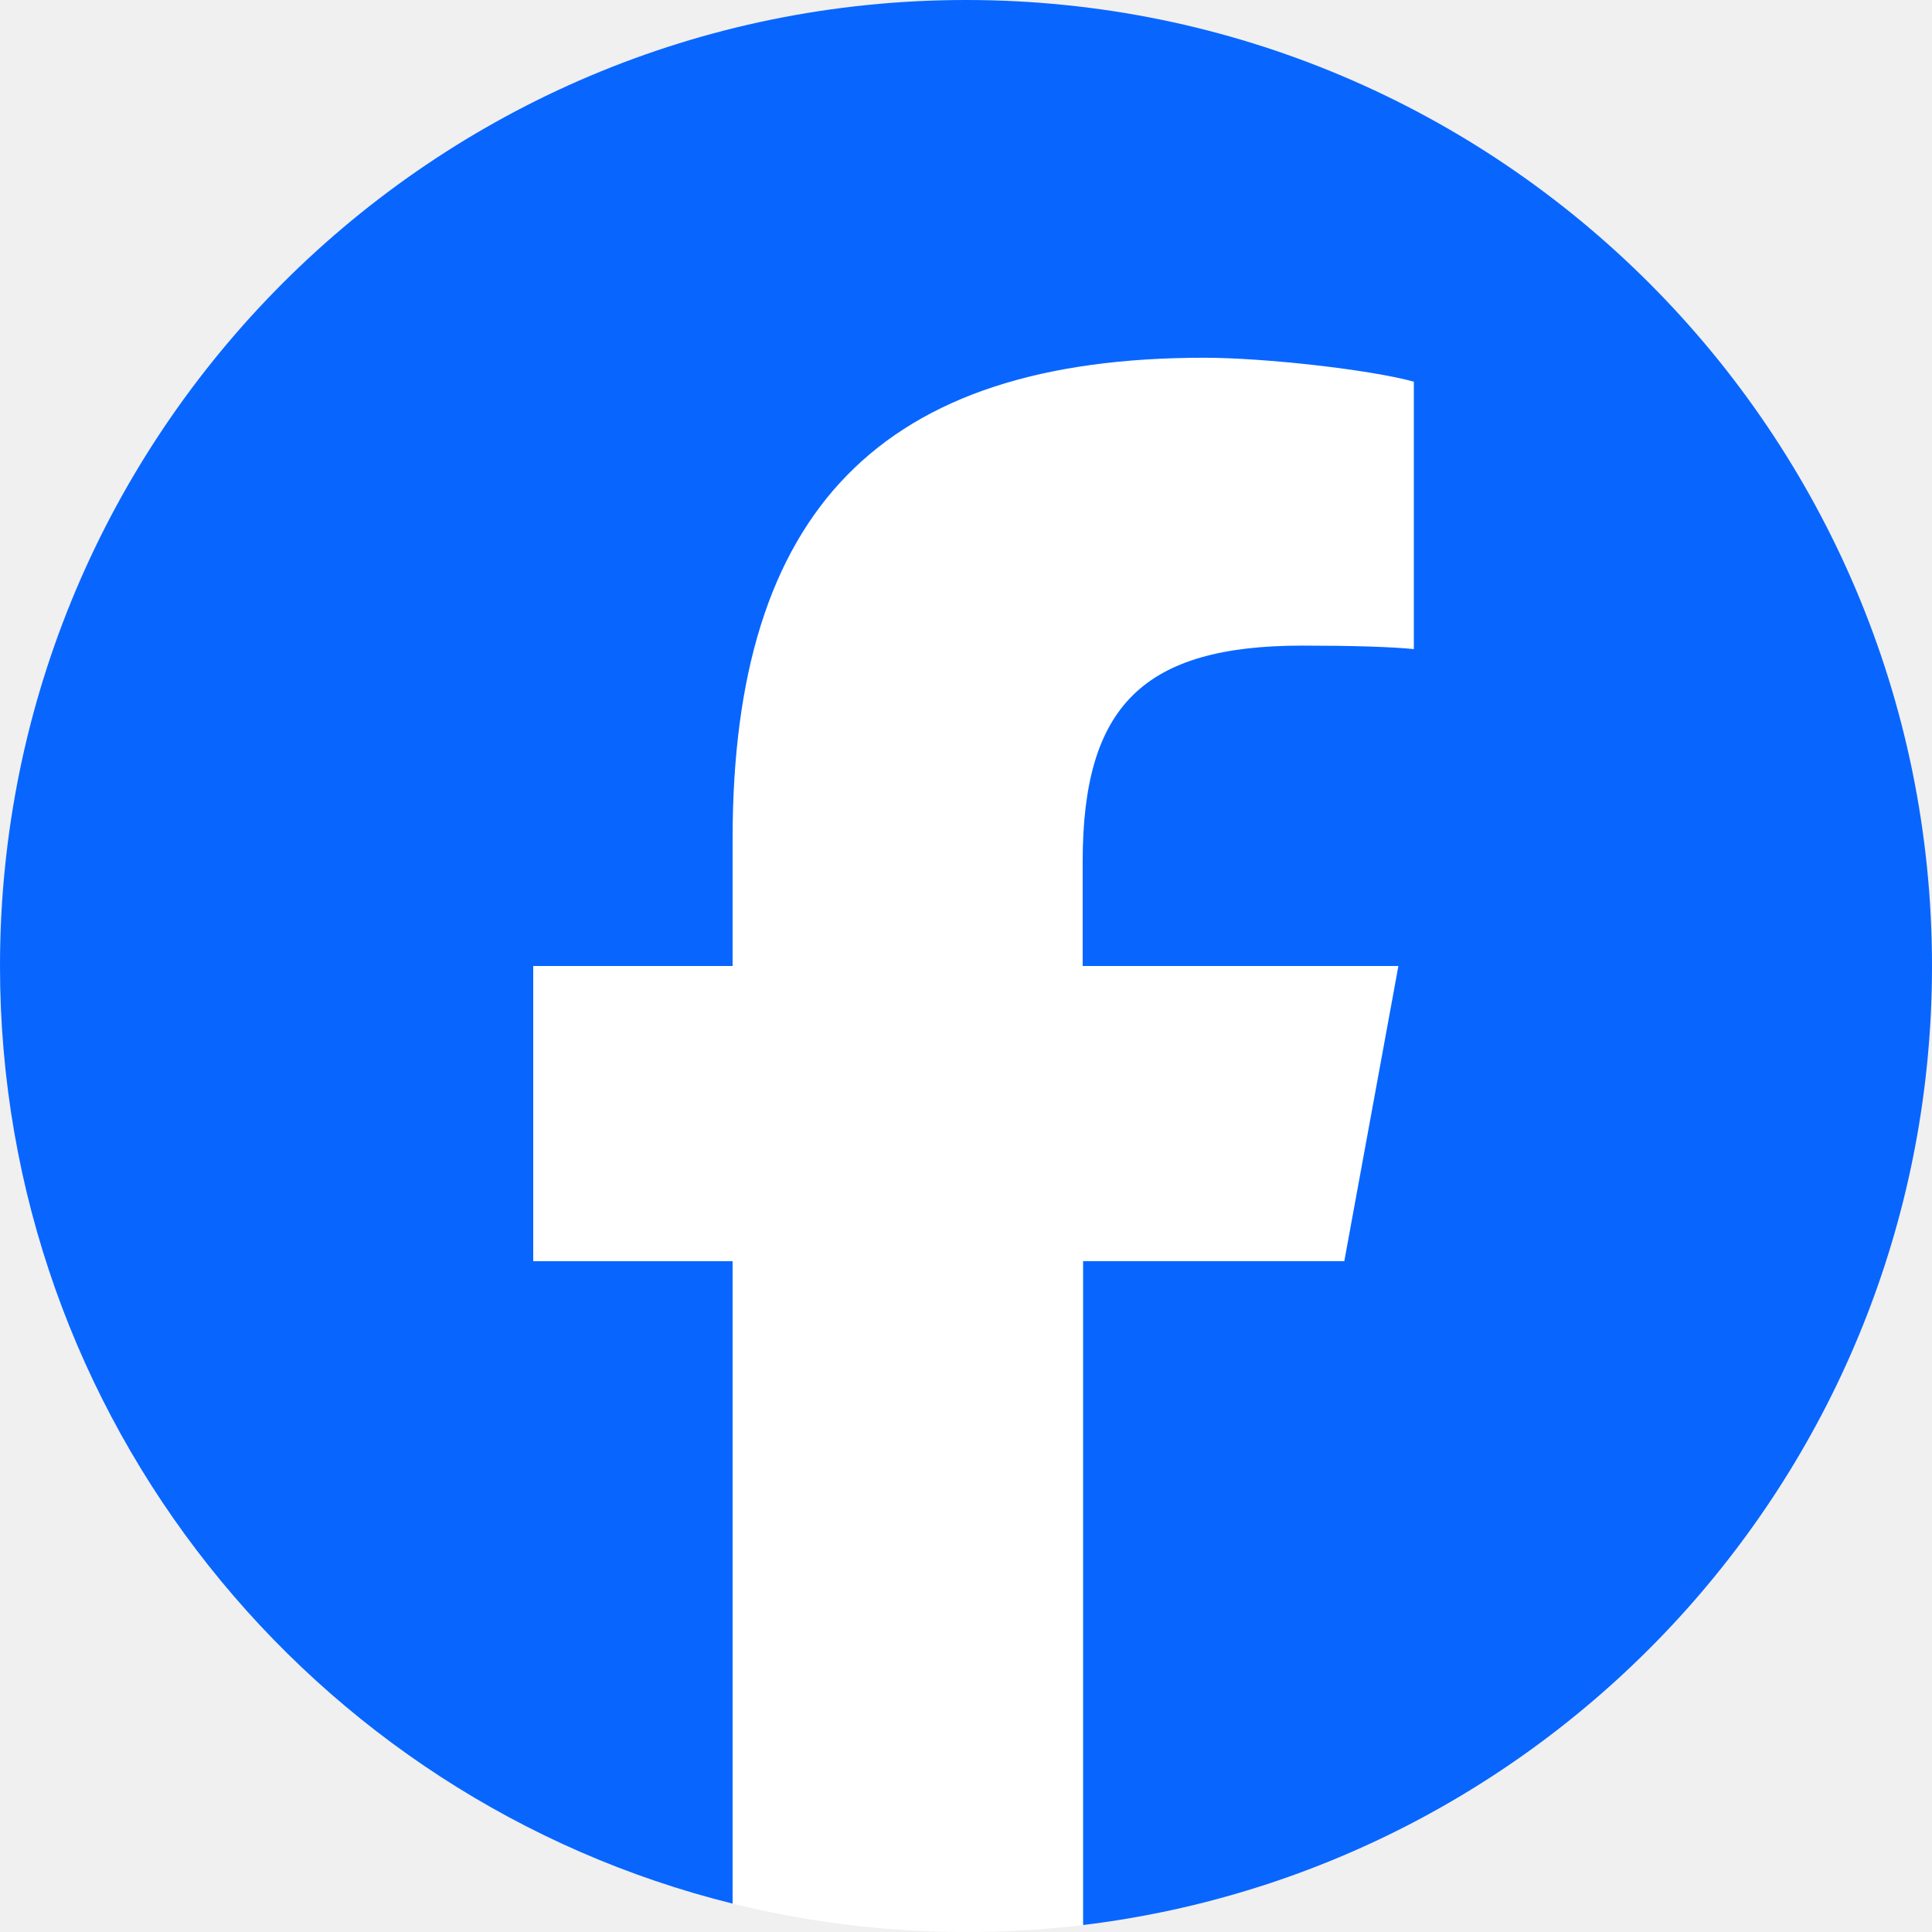
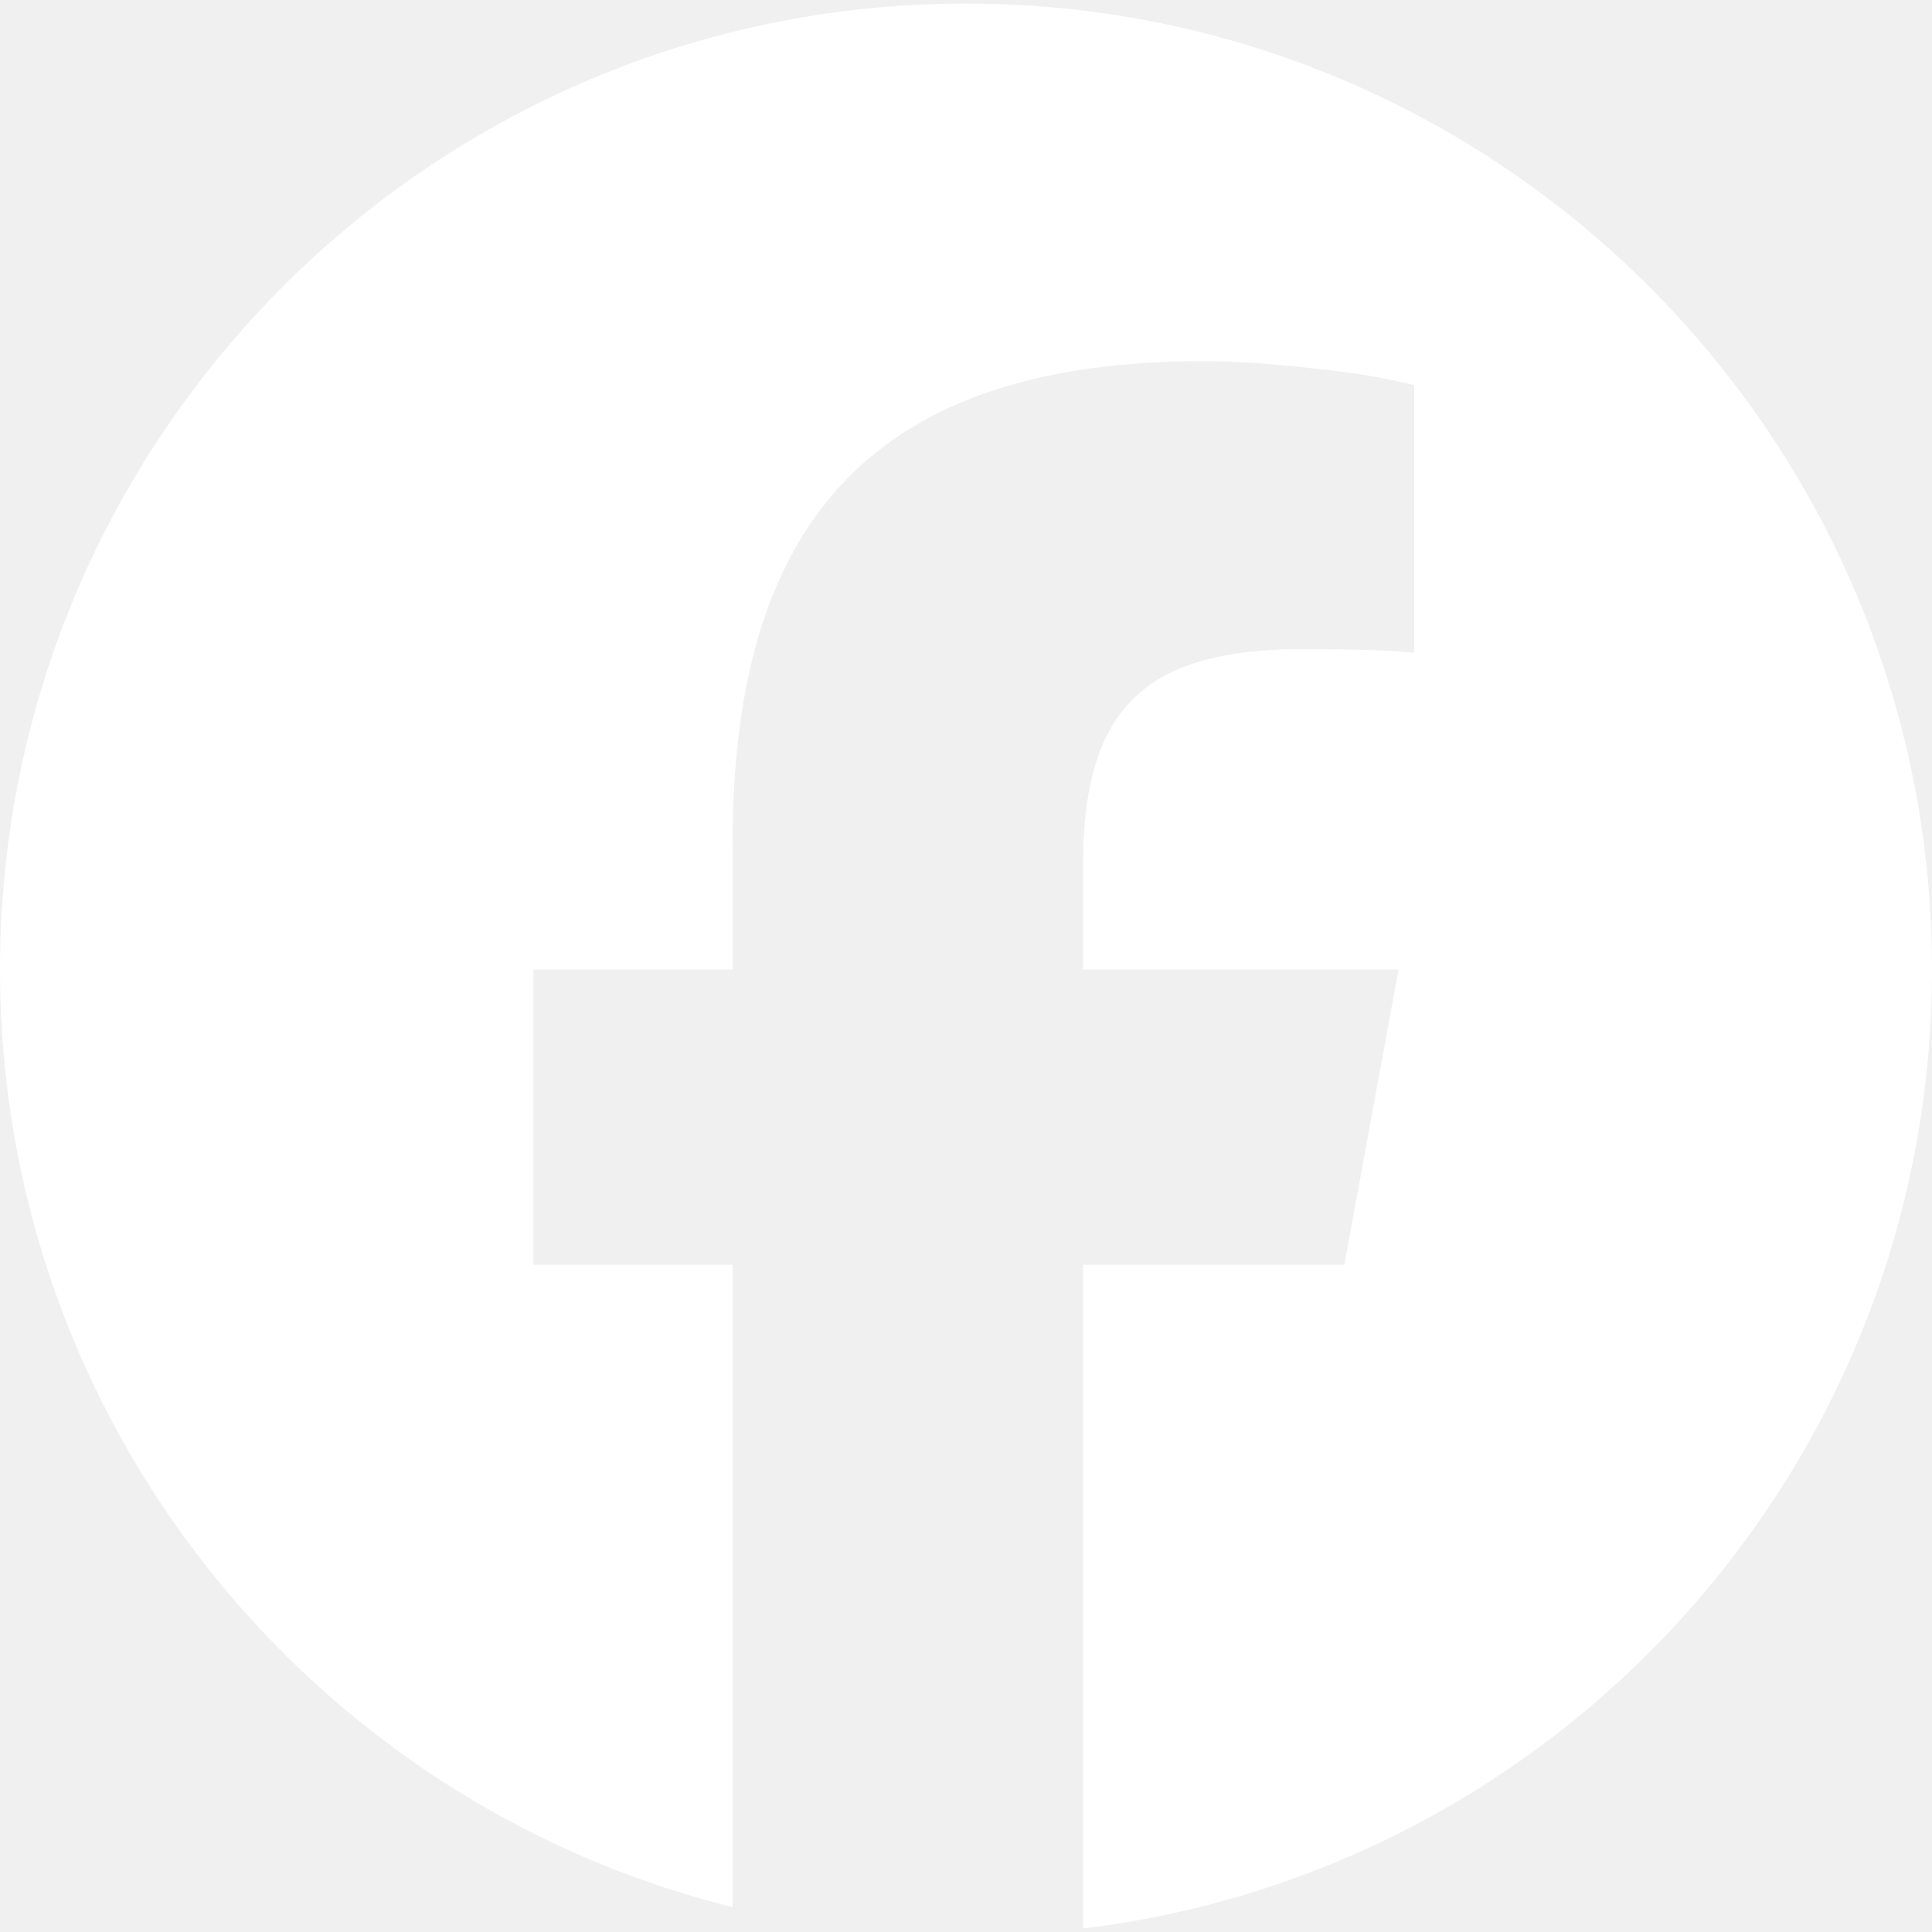
- <svg xmlns="http://www.w3.org/2000/svg" viewBox="0 0 36 36" fill="#fff" height="40" width="40">
-   <path fill="#0866ff" d="M20.181 35.87C29.094 34.791 36 27.202 36 18c0-9.941-8.059-18-18-18S0 8.059 0 18c0 8.442 5.811 15.526 13.652 17.471L14 34h5.5l.681 1.87Z">
-   </path>
-   <path d="M13.651 35.471v-11.97H9.936V18h3.715v-2.37c0-6.127 2.772-8.964 8.784-8.964 1.138 0 3.103.223 3.91.446v4.983c-.425-.043-1.167-.065-2.081-.065-2.952 0-4.09 1.116-4.09 4.025V18h5.883l-1.008 5.5h-4.867v12.37a18.183 18.183 0 0 1-6.53-.399Z">
-   </path>
+ <svg xmlns="http://www.w3.org/2000/svg" role="img" viewBox="0 0 24 24" fill="#fff">
+   <path d="M9.101 23.691v-7.98H6.627v-3.667h2.474v-1.58c0-4.085 1.848-5.978 5.858-5.978.401 0 .955.042 1.468.103a8.68 8.68 0 0 1 1.141.195v3.325a8.623 8.623 0 0 0-.653-.036 26.805 26.805 0 0 0-.733-.009c-.707 0-1.259.096-1.675.309a1.686 1.686 0 0 0-.679.622c-.258.42-.374.995-.374 1.752v1.297h3.919l-.386 2.103-.287 1.564h-3.246v8.245C19.396 23.238 24 18.179 24 12.044c0-6.627-5.373-12-12-12s-12 5.373-12 12c0 5.628 3.874 10.35 9.101 11.647Z" />
</svg>
